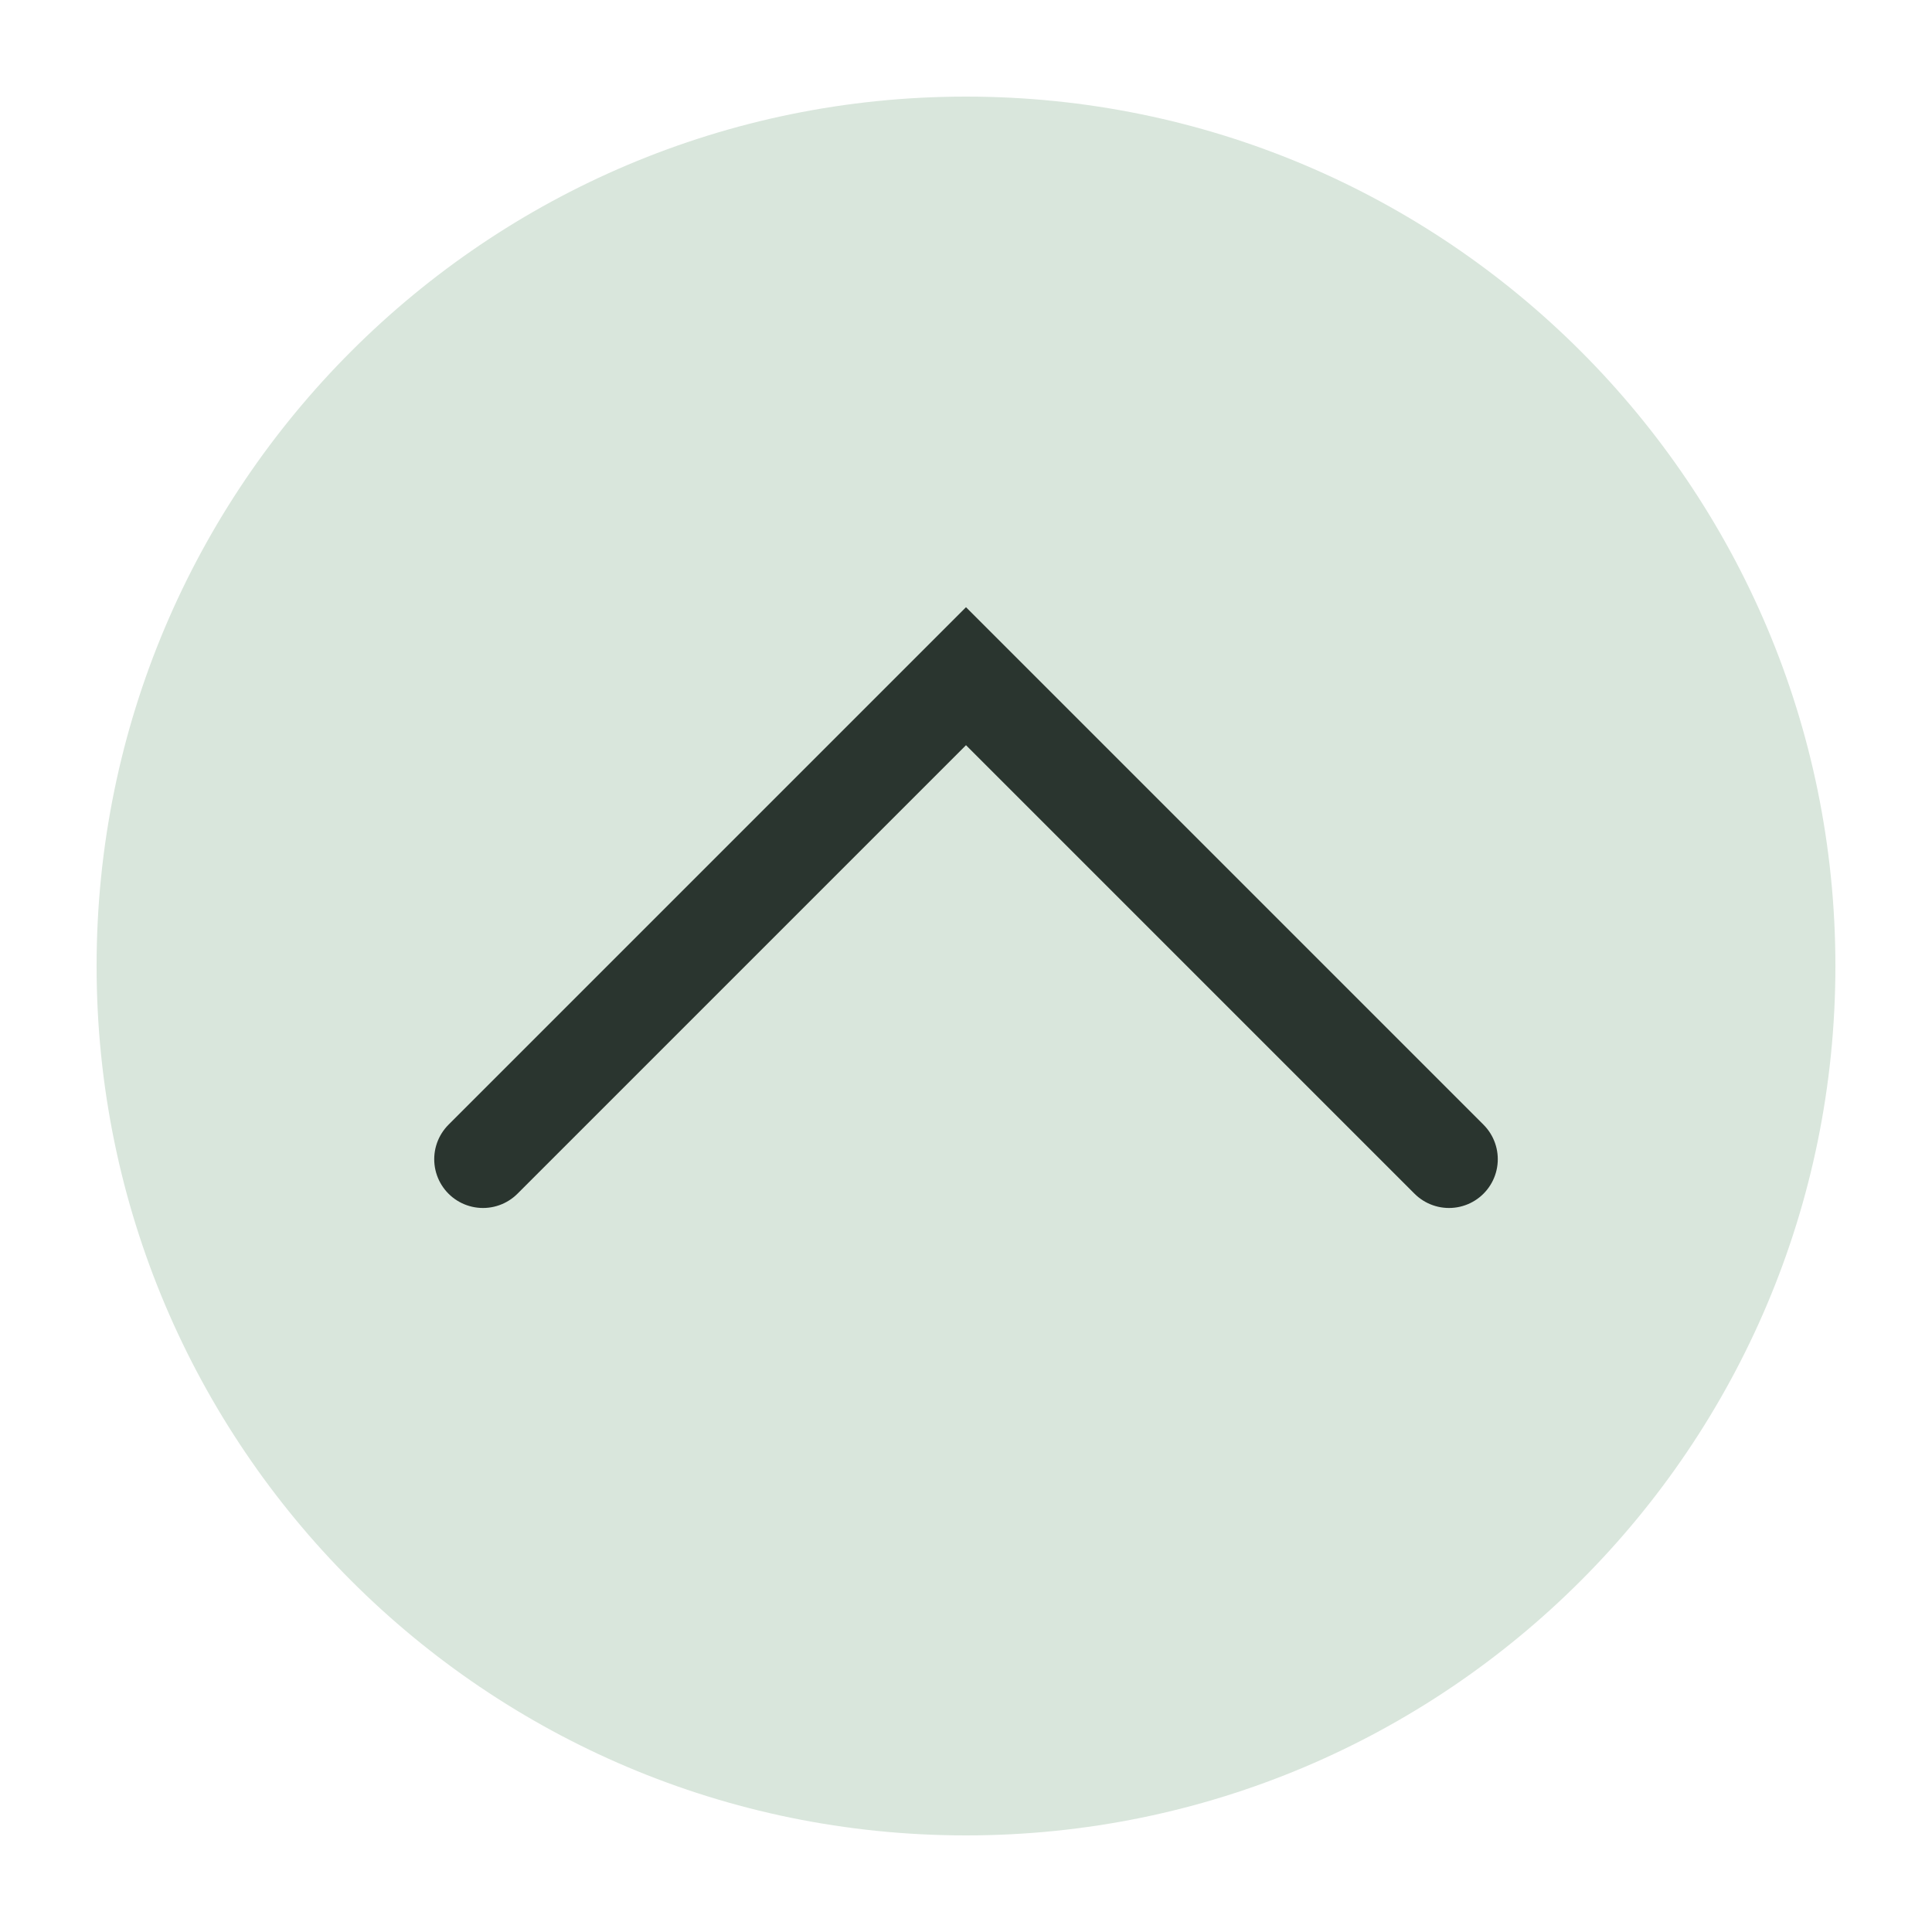
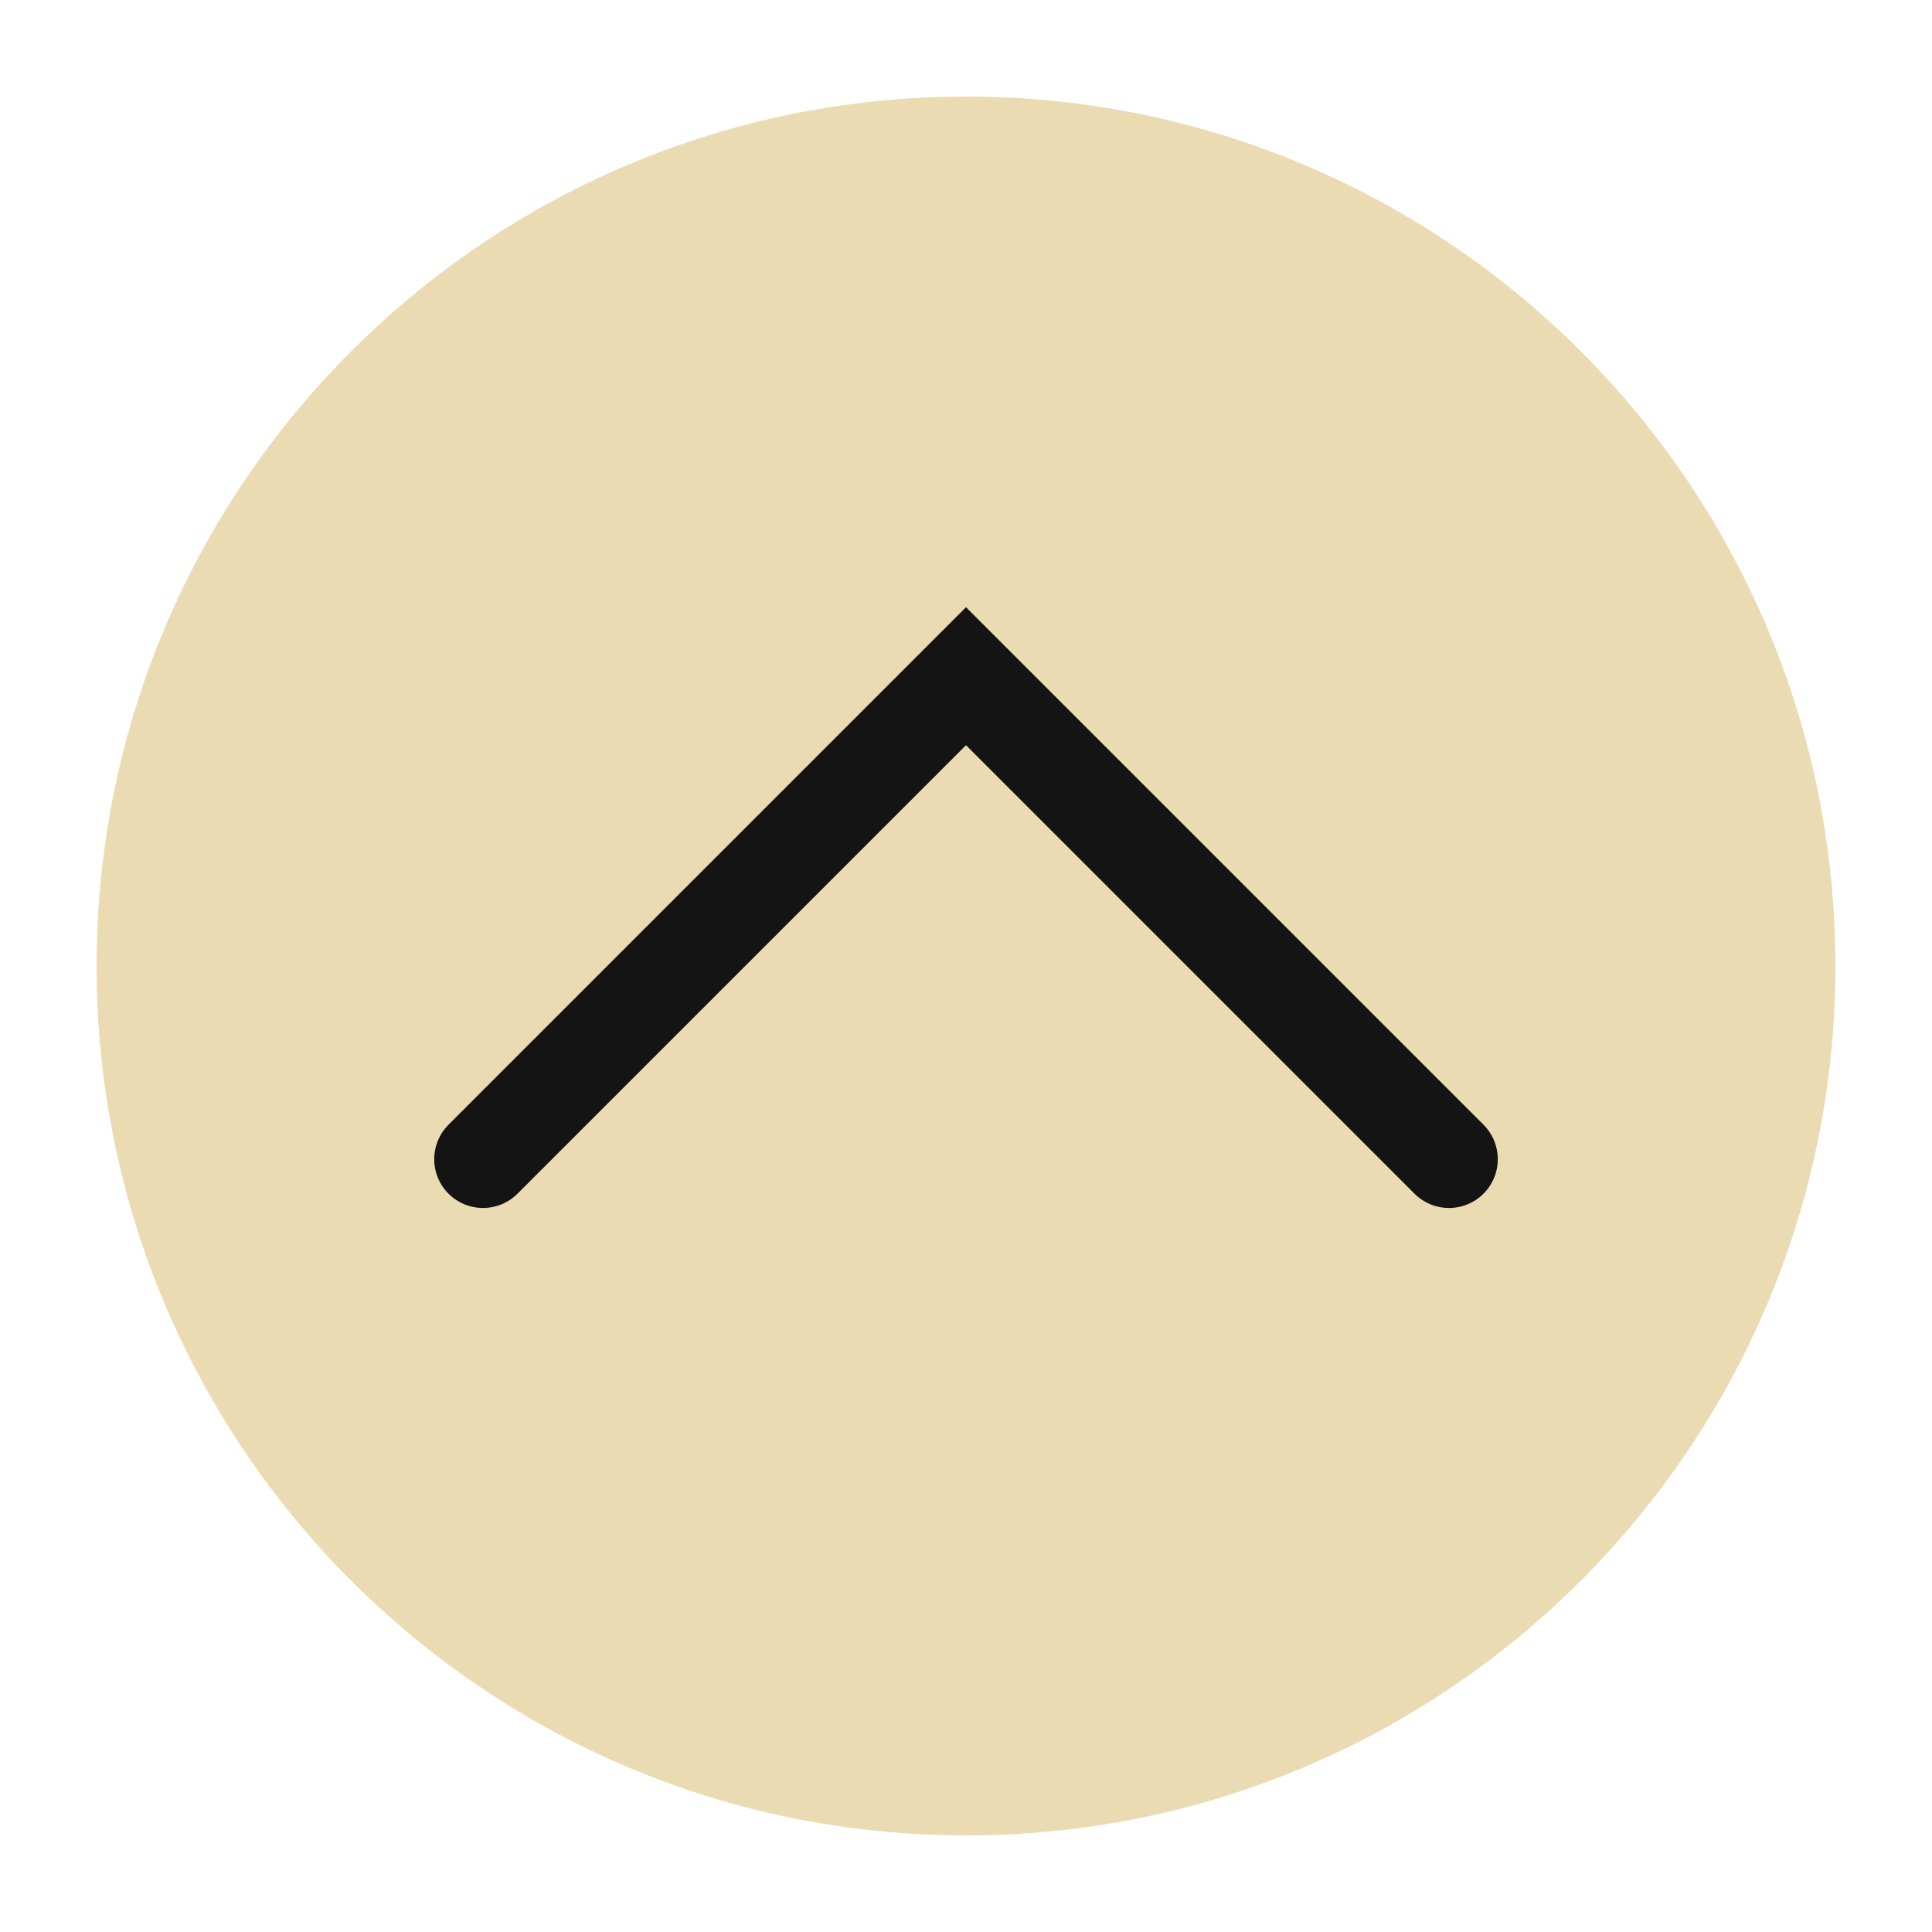
<svg xmlns="http://www.w3.org/2000/svg" viewBox="0 0 50 50" version="1.2" baseProfile="tiny">
  <defs>
</defs>
  <g fill="none" stroke="black" stroke-width="1" fill-rule="evenodd" stroke-linecap="square" stroke-linejoin="bevel">
-     <g fill="#d9e6dc" fill-opacity="1" stroke="none" transform="matrix(2.5,0,0,2.5,2.5,2.5)" font-family="Iosevka Term Curly" font-size="12" font-weight="500" font-style="normal">
+     <g fill="#ebdbb2" fill-opacity="1" stroke="none" transform="matrix(2.5,0,0,2.5,2.5,2.5)" font-family="Iosevka Term Curly" font-size="12" font-weight="500" font-style="normal">
      <circle cx="9" cy="9" r="9" />
    </g>
-     <g fill="none" stroke="#2a352f" stroke-opacity="1" stroke-width="1.01" stroke-linecap="round" stroke-linejoin="miter" stroke-miterlimit="2" transform="matrix(2.5,0,0,2.5,2.5,2.5)" font-family="Iosevka Term Curly" font-size="12" font-weight="500" font-style="normal">
+     <g fill="none" stroke="#141414" stroke-opacity="1" stroke-width="1.01" stroke-linecap="round" stroke-linejoin="miter" stroke-miterlimit="2" transform="matrix(2.5,0,0,2.5,2.5,2.5)" font-family="Iosevka Term Curly" font-size="12" font-weight="500" font-style="normal">
      <polyline fill="none" vector-effect="none" points="4,11 9,6 14,11 " />
    </g>
    <g fill="none" stroke="#000000" stroke-opacity="1" stroke-width="1" stroke-linecap="square" stroke-linejoin="bevel" transform="matrix(1,0,0,1,0,0)" font-family="Iosevka Term Curly" font-size="12" font-weight="500" font-style="normal">
</g>
  </g>
</svg>
